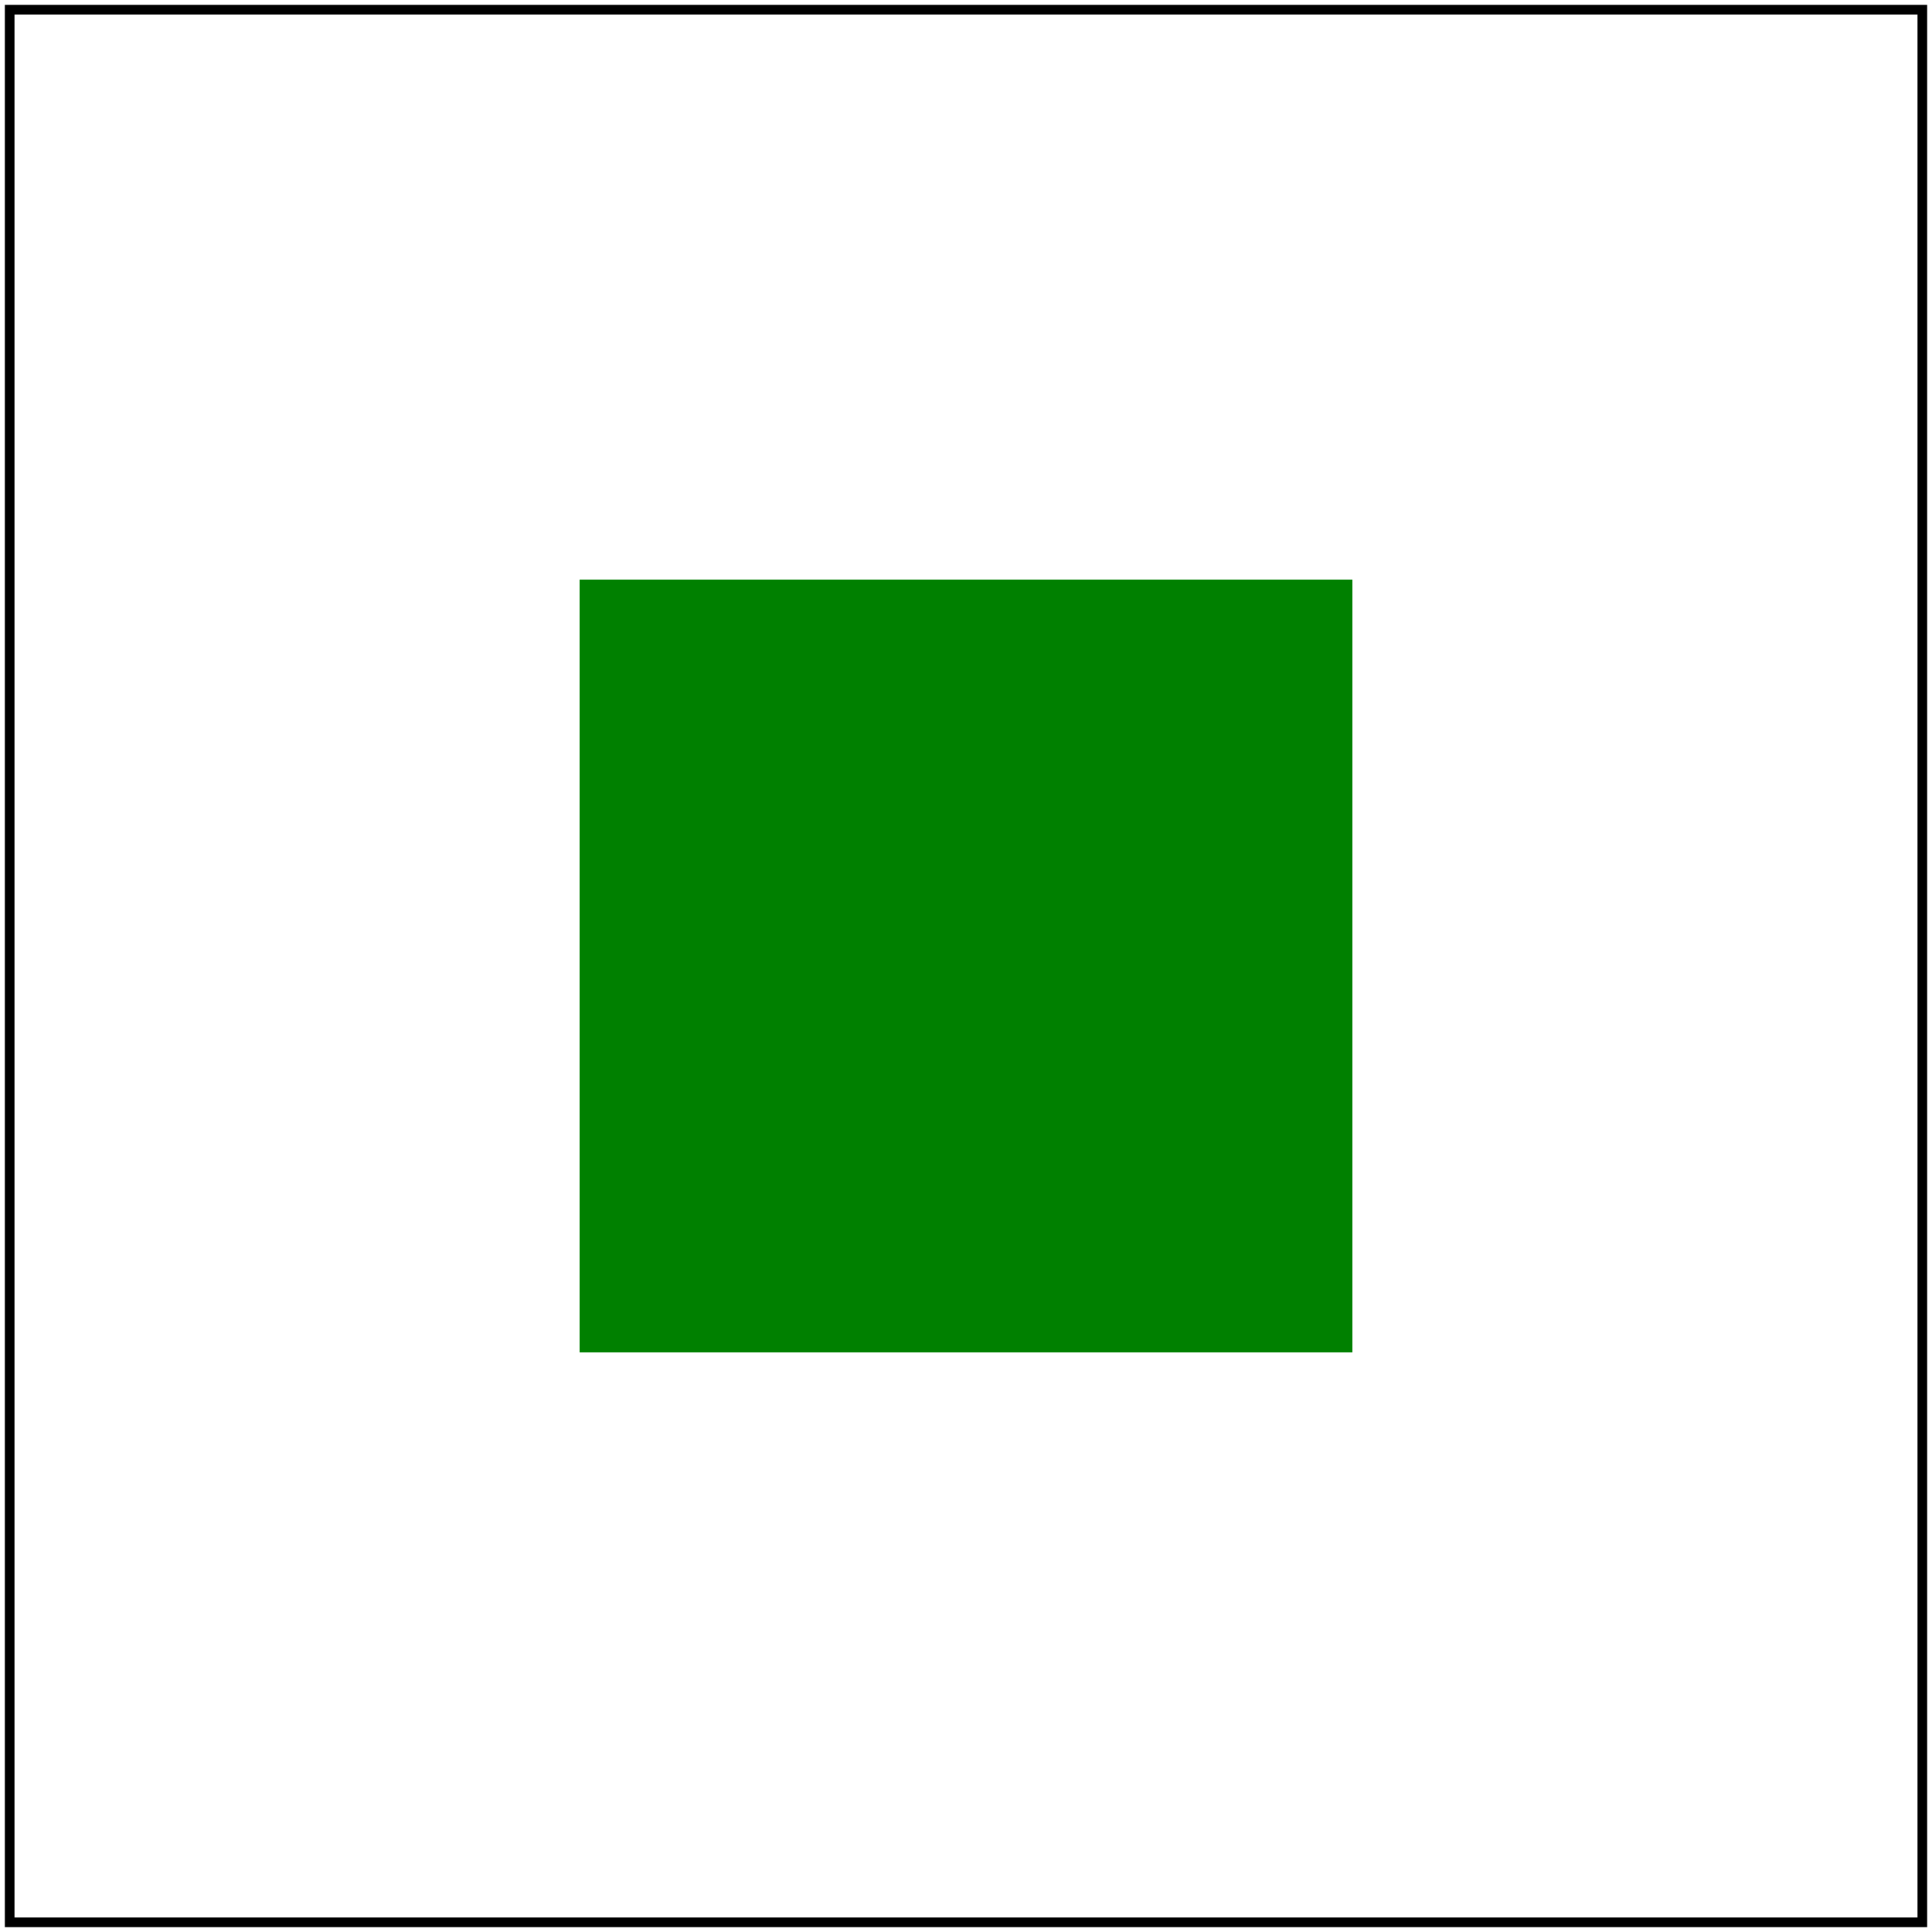
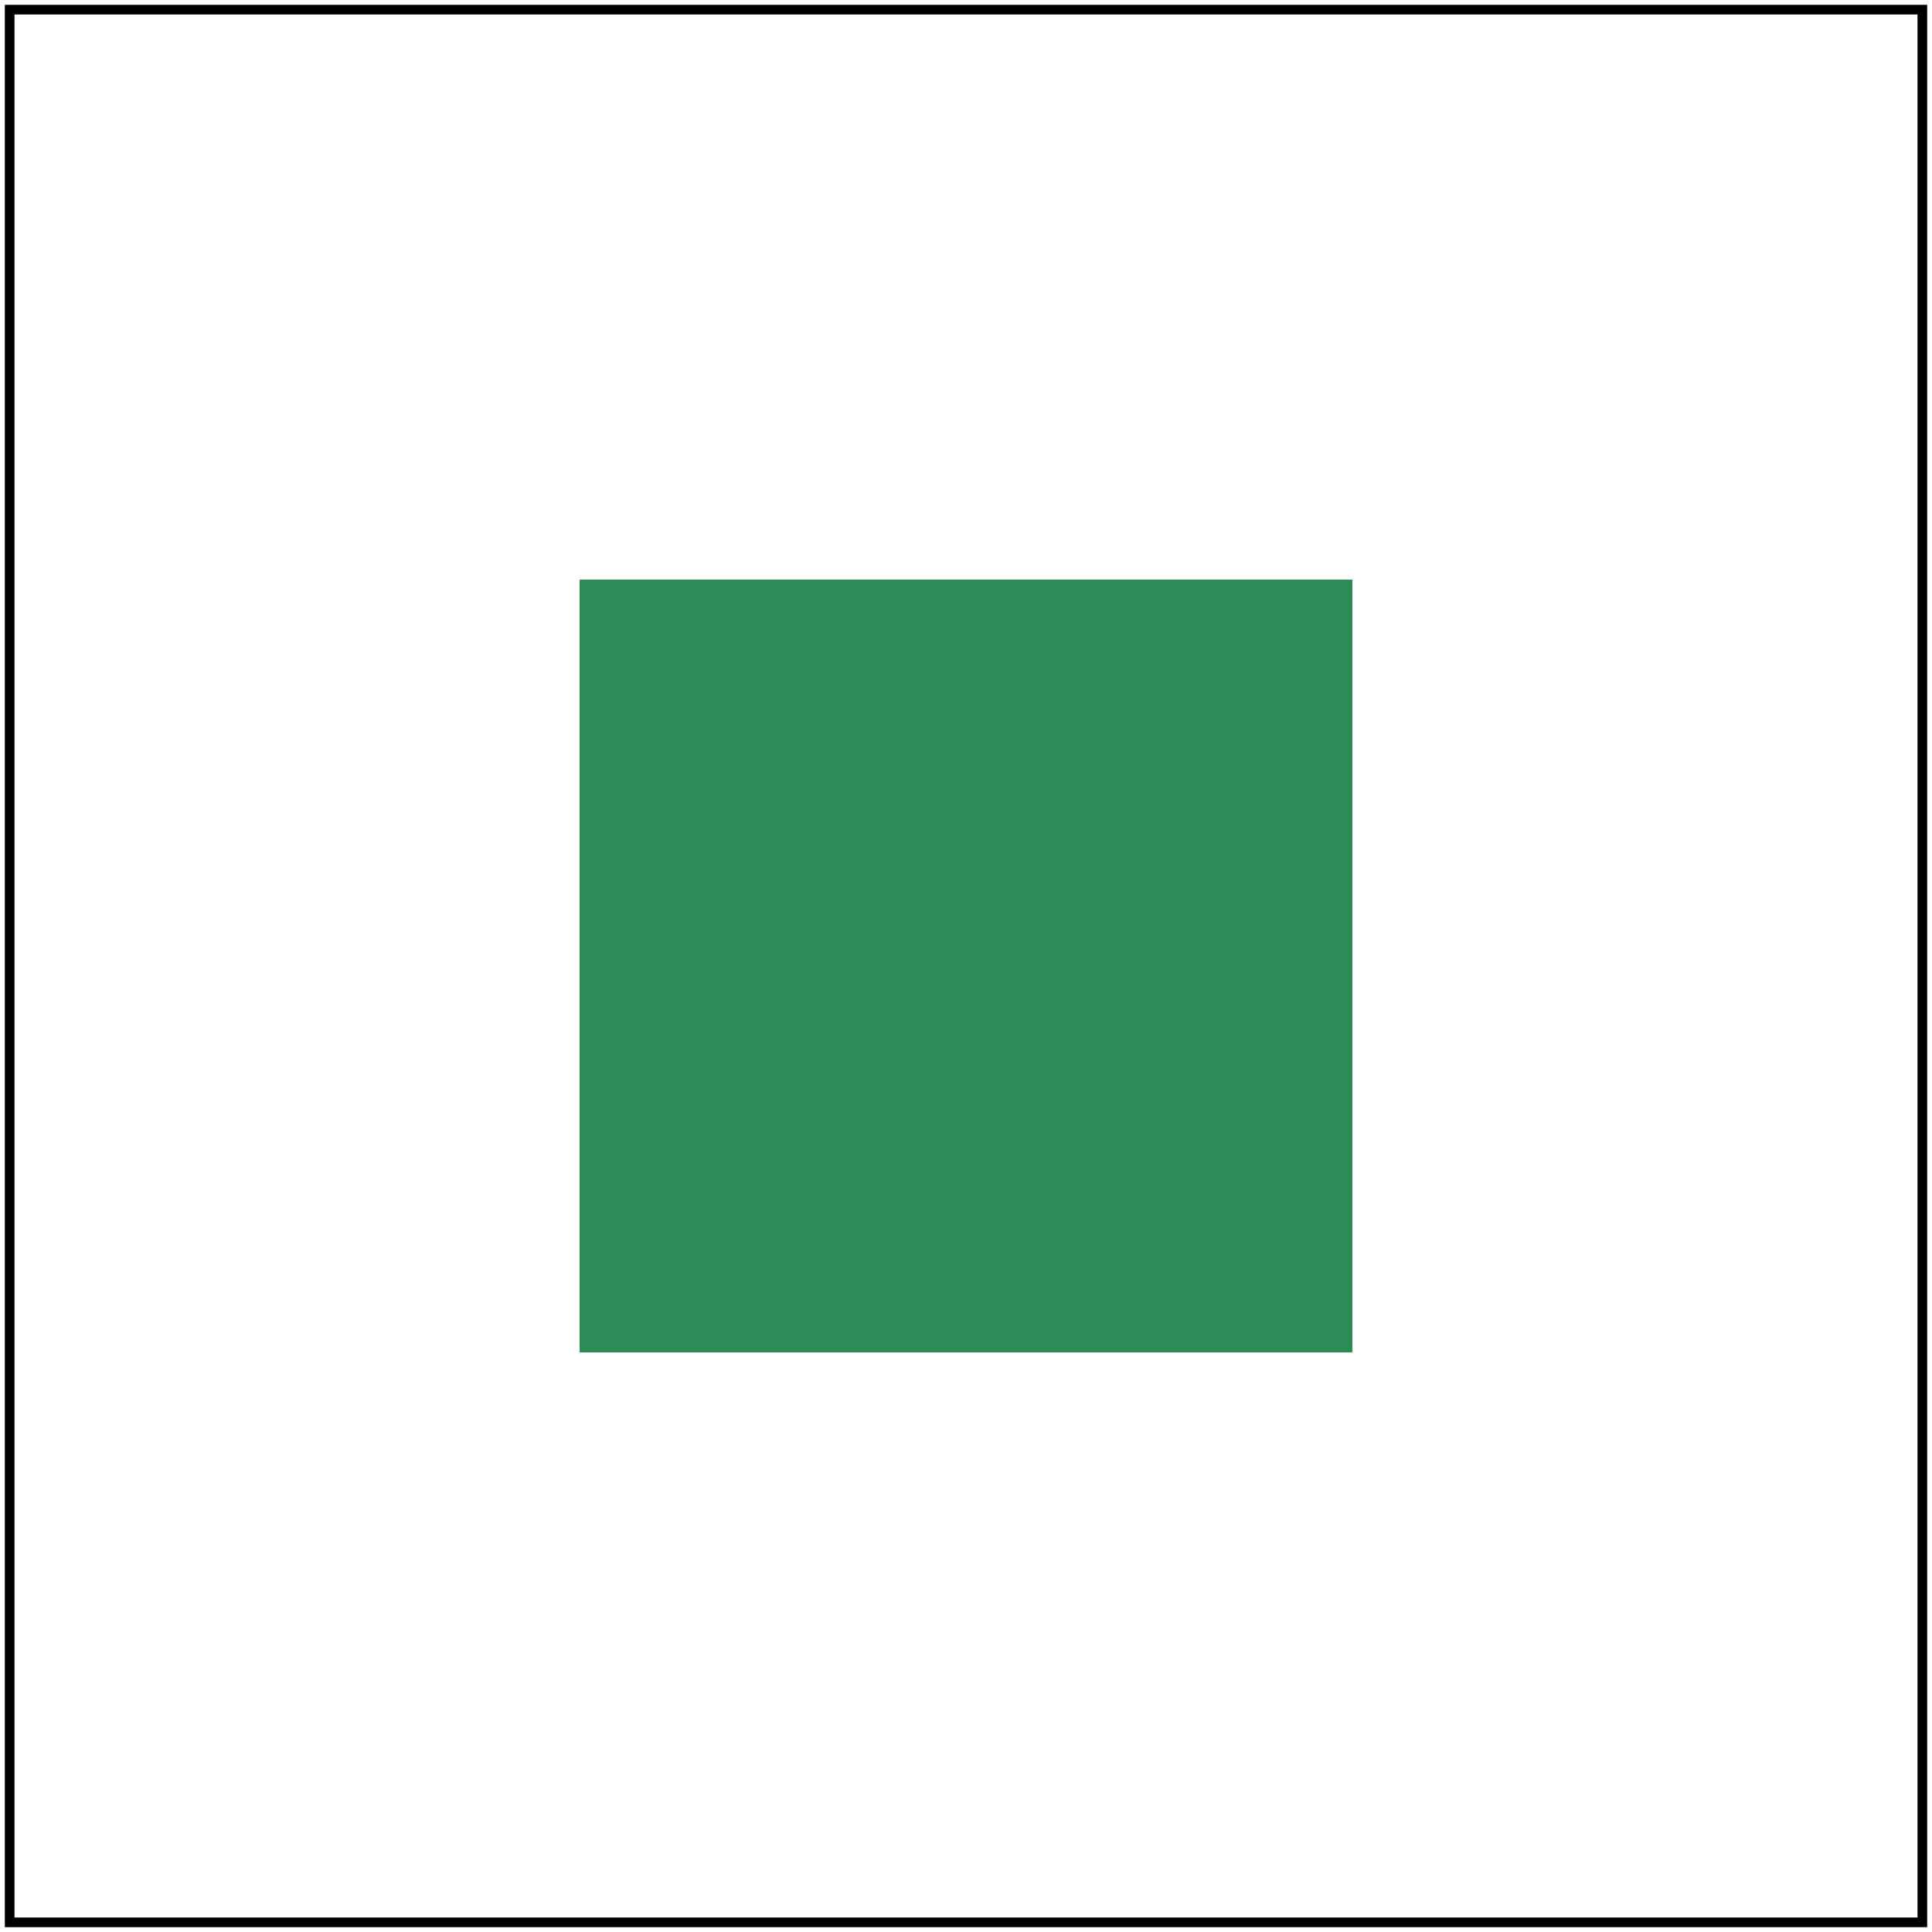
<svg xmlns="http://www.w3.org/2000/svg" id="svg1" viewBox="0 0 200 200">
  <filter id="filter1" primitiveUnits="objectBoundingBox">
-     <feFlood flood-color="green" x="0.25" y="0.25" width="0.5" height="0.5" />
+     <feFlood flood-color="seagreen" x="0.25" y="0.25" width="0.5" height="0.5" />
  </filter>
  <rect id="rect1" x="20" y="20" width="160" height="160" filter="url(#filter1)" />
  <rect id="frame" x="1" y="1" width="198" height="198" fill="none" stroke="black" />
</svg>
